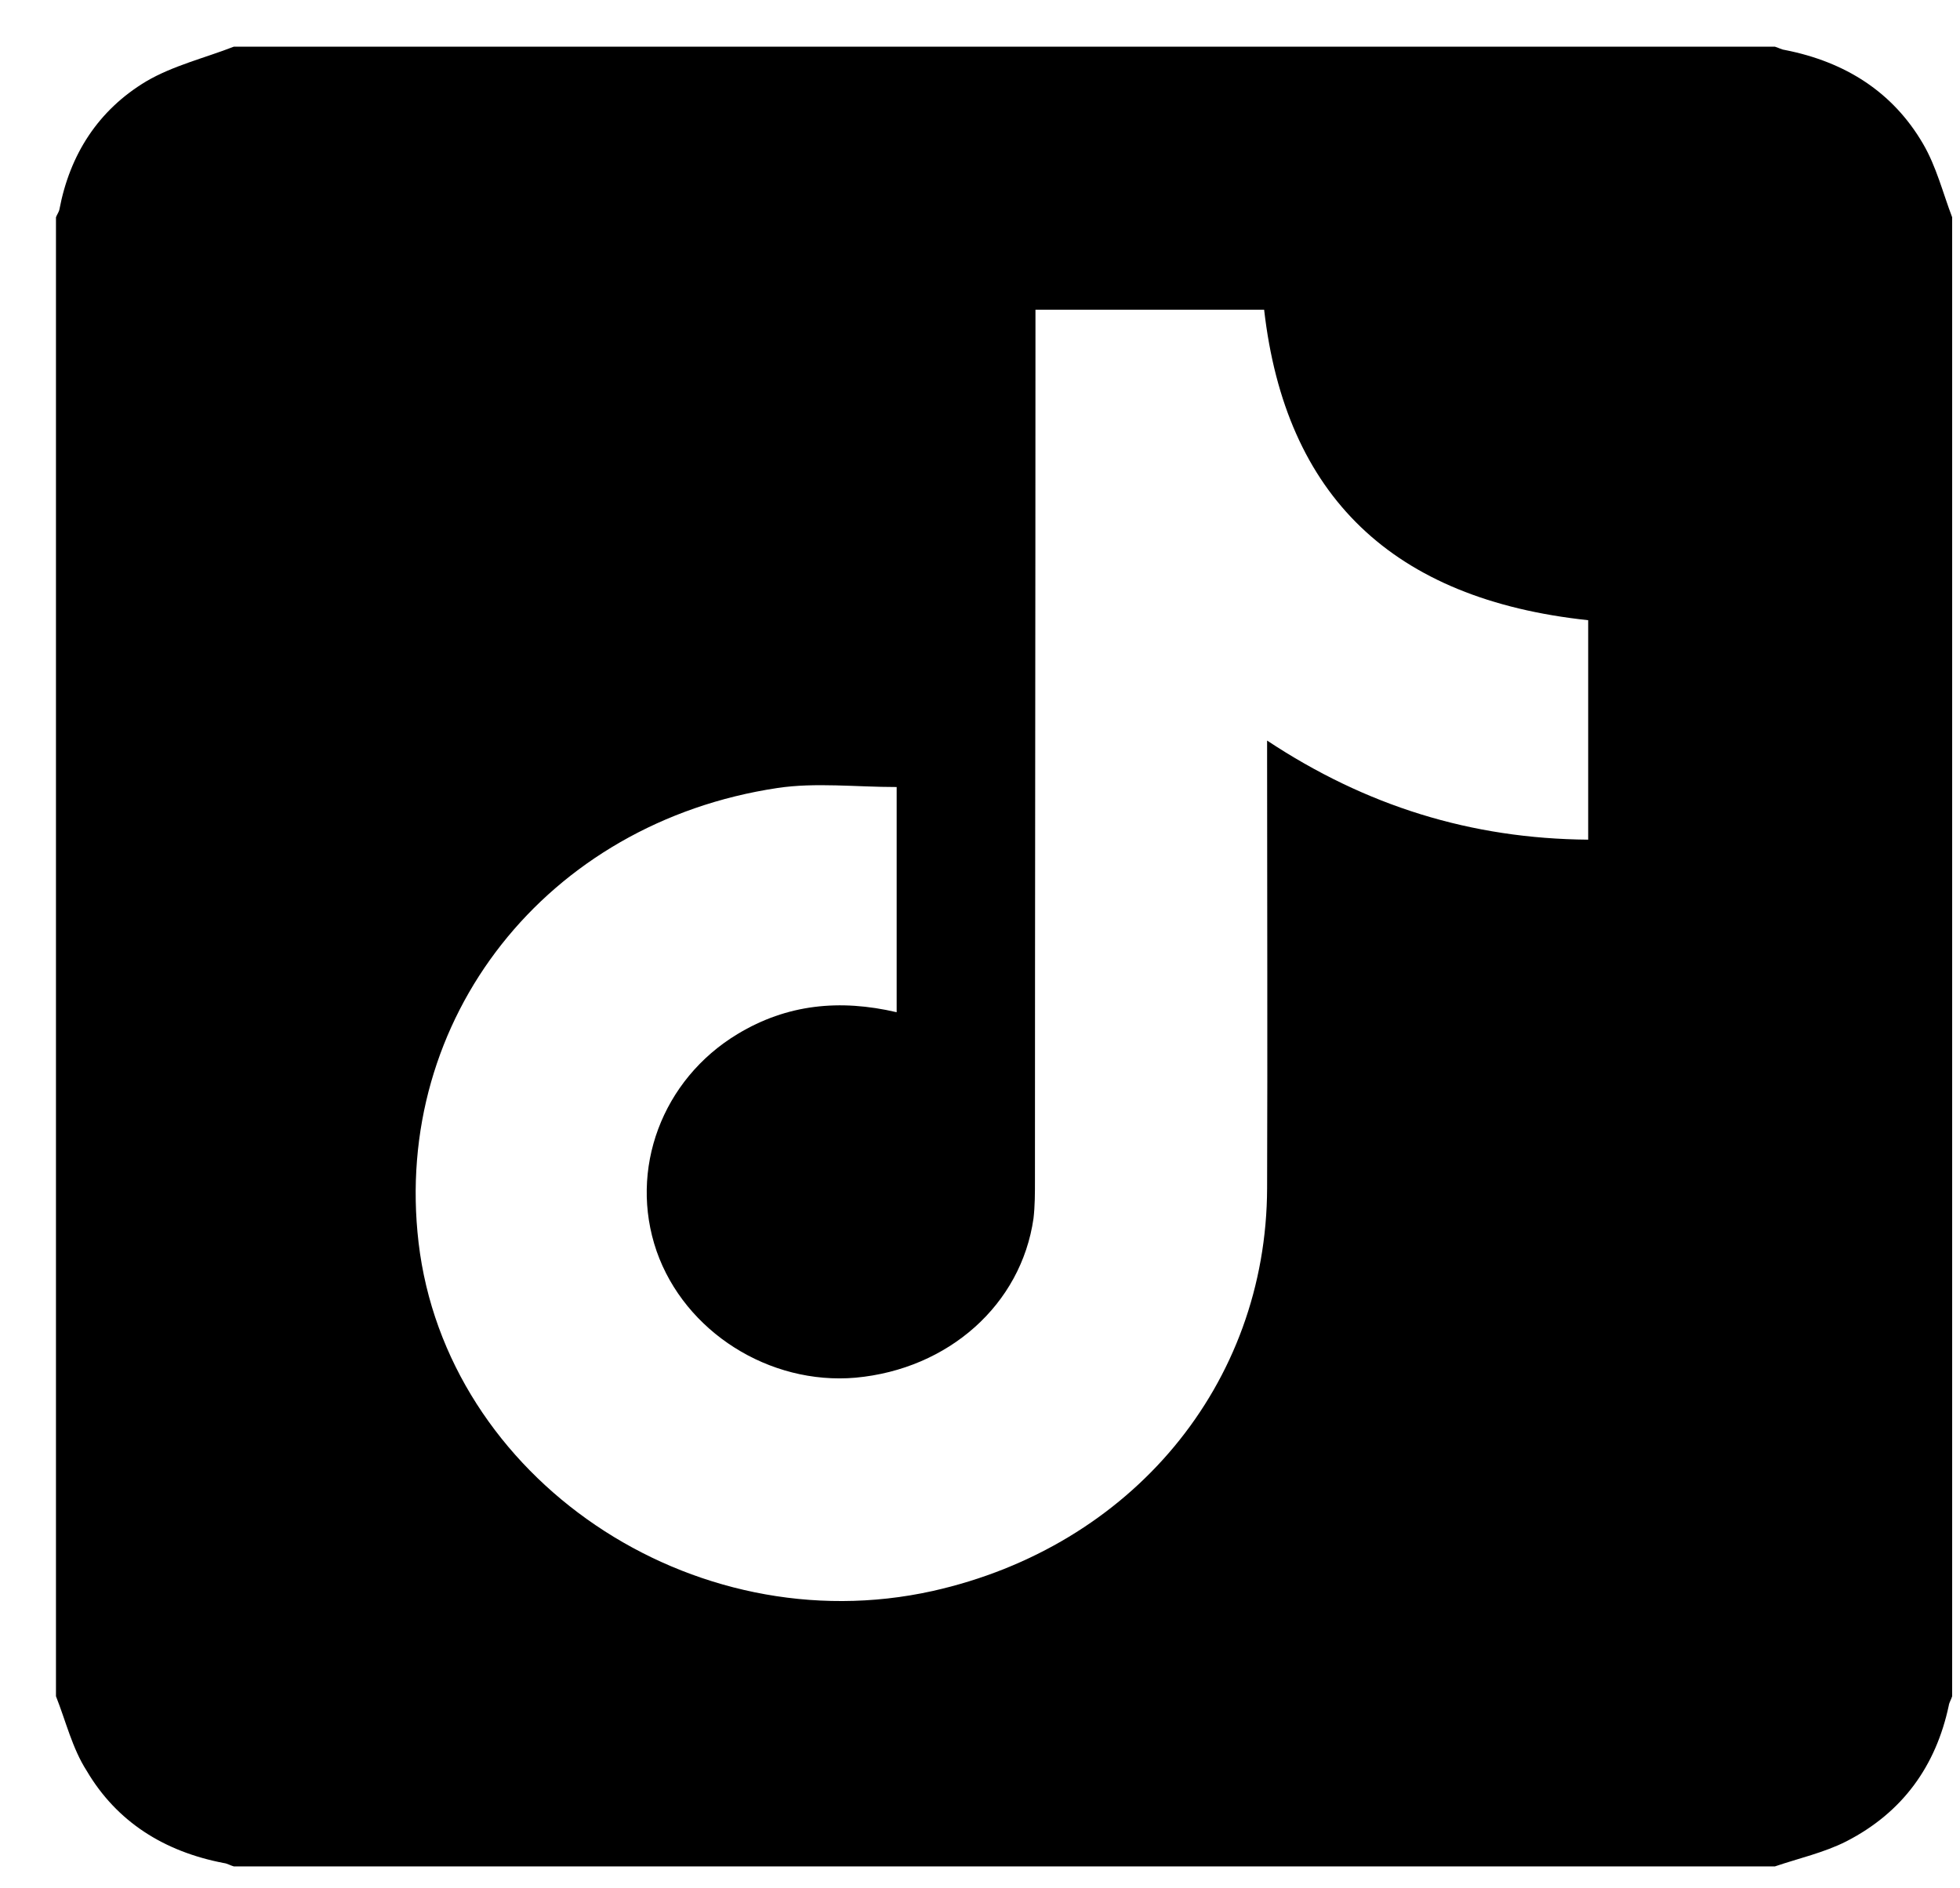
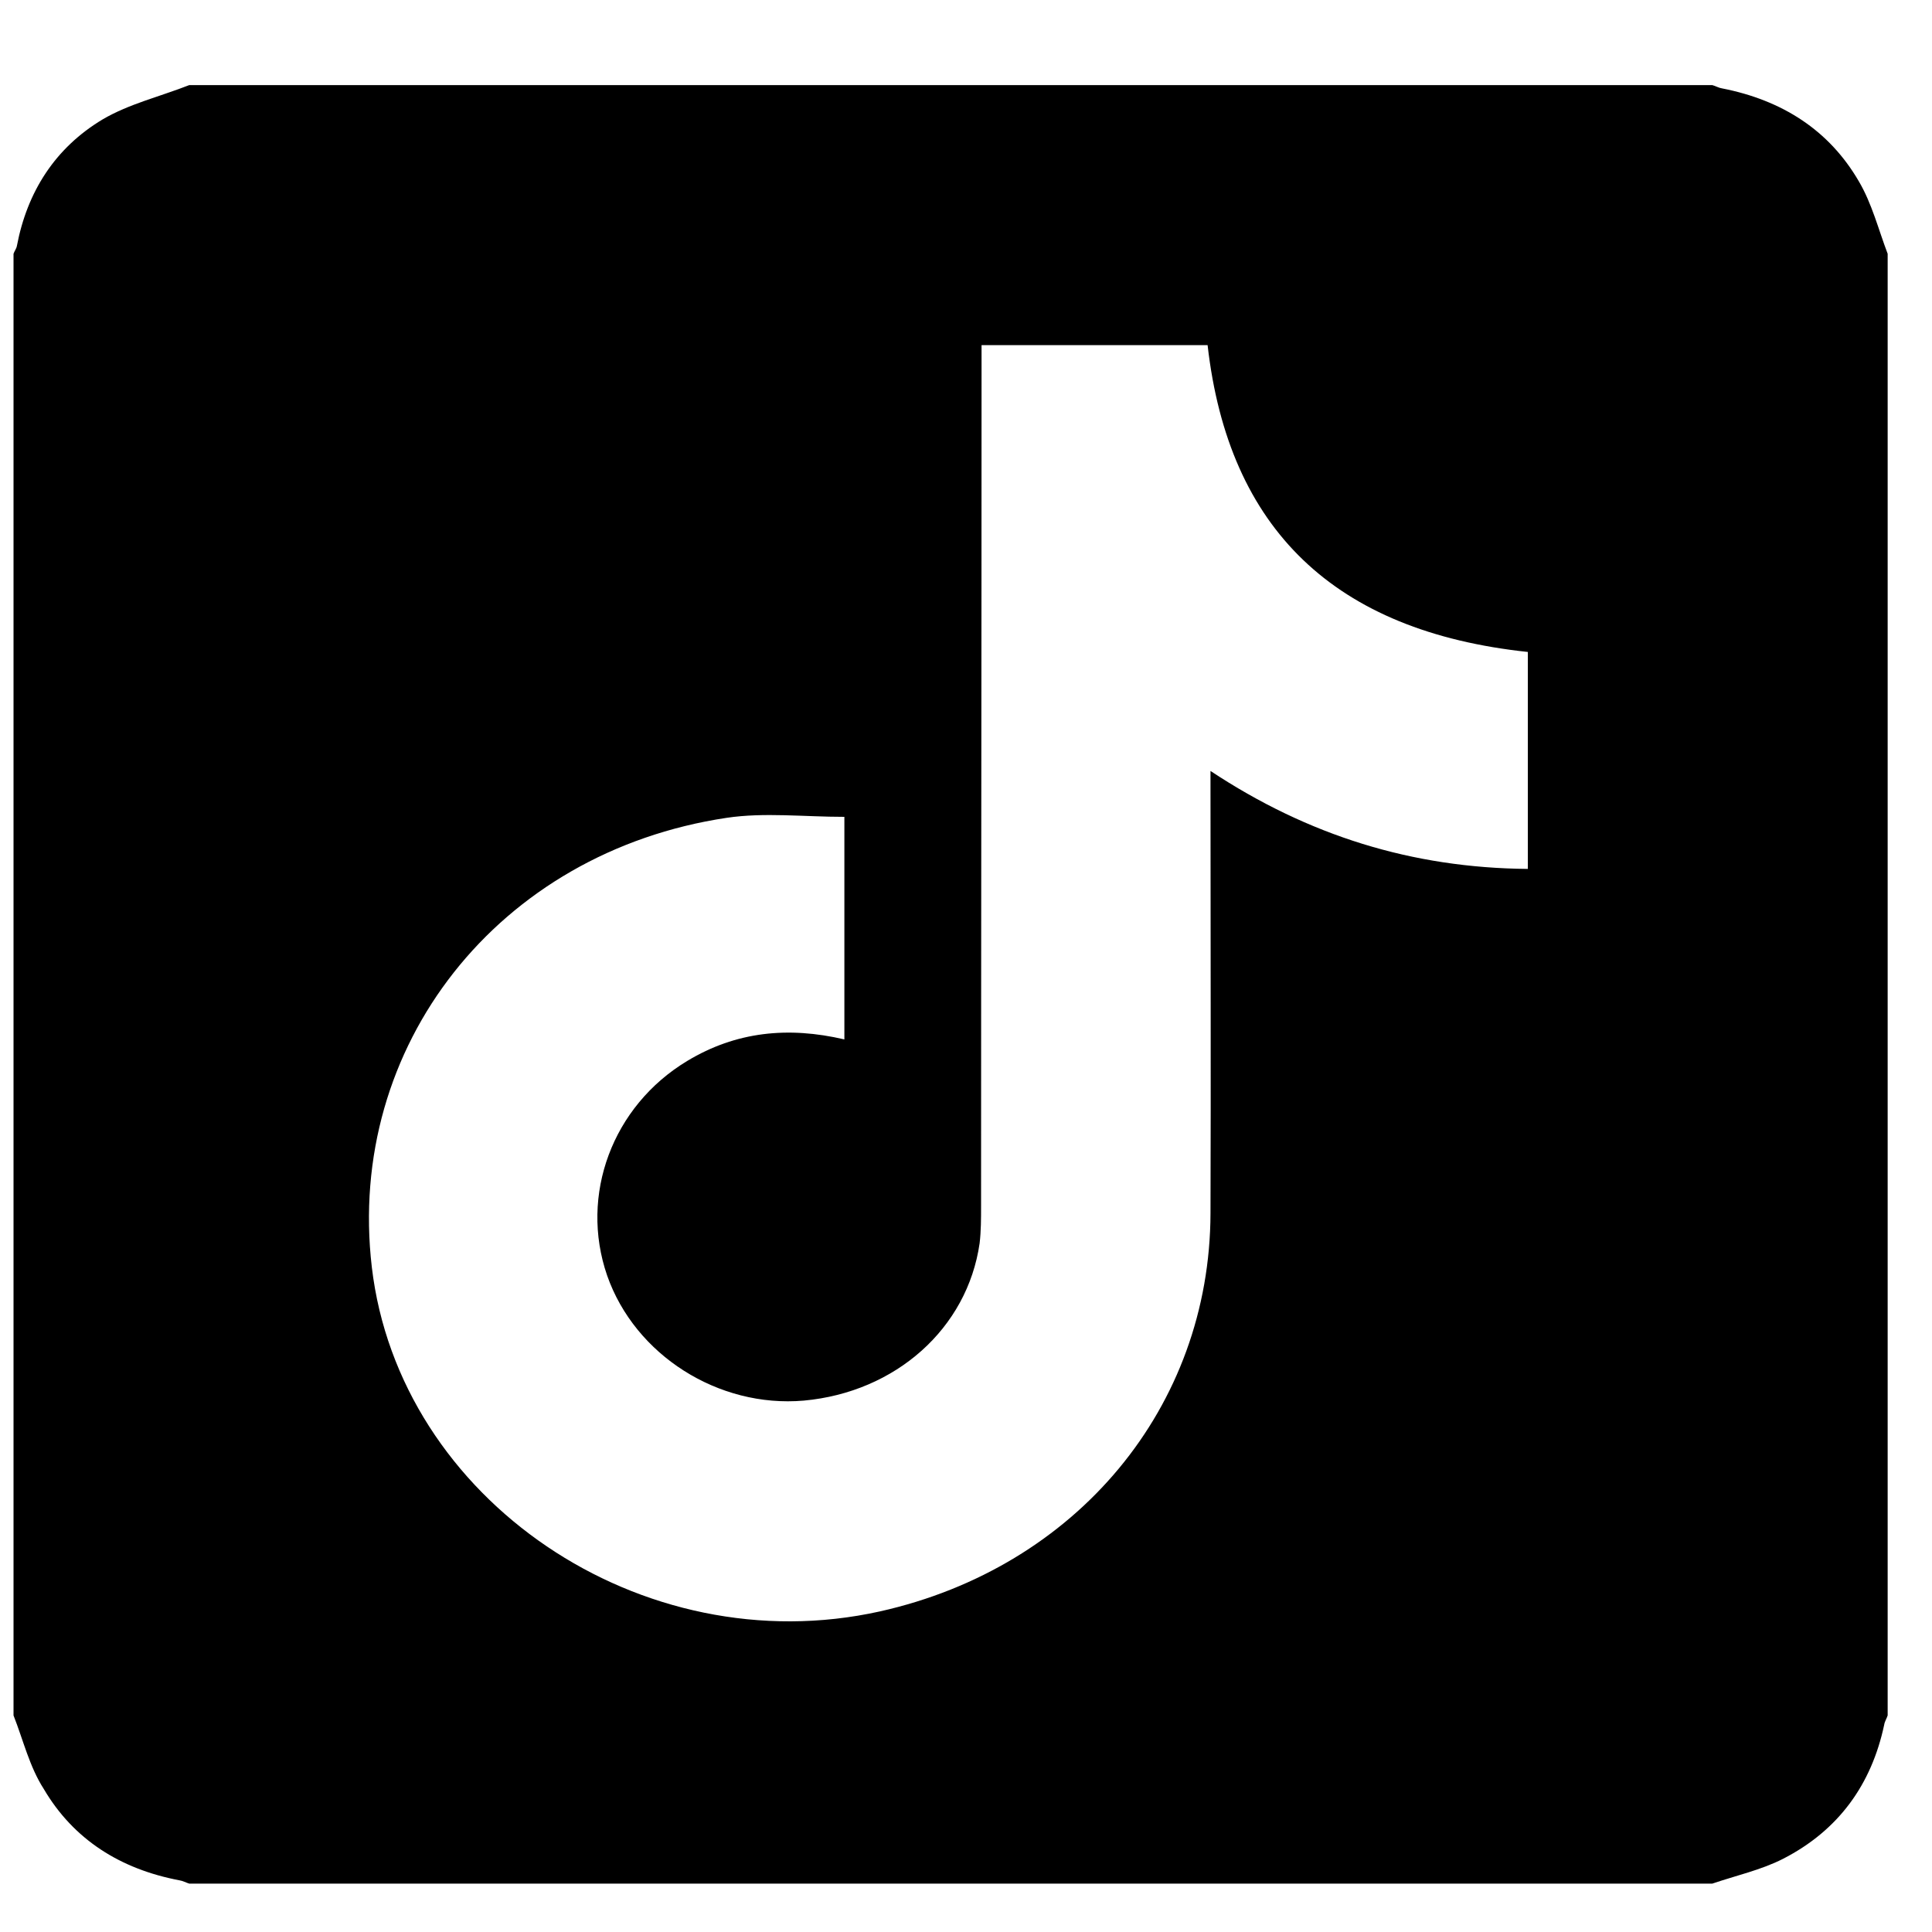
- <svg xmlns="http://www.w3.org/2000/svg" width="27" height="26" viewBox="0 0 27 26" fill="none">
-   <path d="M0.771 23.365C0.771 16.574 0.771 9.784 0.771 2.993C0.785 2.954 0.812 2.921 0.819 2.882C0.962 2.131 1.35 1.518 2.017 1.119C2.384 0.904 2.82 0.799 3.221 0.643C10.297 0.643 17.373 0.643 24.45 0.643C24.497 0.656 24.538 0.682 24.586 0.688C25.422 0.852 26.076 1.269 26.491 1.981C26.674 2.294 26.763 2.654 26.892 2.993C26.892 9.784 26.892 16.574 26.892 23.365C26.879 23.41 26.851 23.45 26.845 23.495C26.668 24.324 26.212 24.964 25.436 25.363C25.13 25.519 24.776 25.598 24.45 25.709C17.373 25.709 10.297 25.709 3.221 25.709C3.173 25.696 3.132 25.669 3.085 25.663C2.262 25.506 1.608 25.095 1.193 24.39C0.996 24.083 0.908 23.711 0.771 23.365ZM12.352 13.943C12.352 12.885 12.352 11.867 12.352 10.841C11.787 10.841 11.236 10.776 10.712 10.854C7.528 11.331 5.405 14.034 5.766 17.116C6.147 20.361 9.528 22.653 12.849 21.915C15.591 21.301 17.448 19.068 17.455 16.365C17.462 14.406 17.455 12.448 17.455 10.489C17.455 10.404 17.455 10.319 17.455 10.201C18.816 11.102 20.265 11.553 21.878 11.566C21.878 10.534 21.878 9.529 21.878 8.543C19.183 8.256 17.707 6.832 17.414 4.266C16.373 4.266 15.332 4.266 14.264 4.266C14.264 4.384 14.264 4.488 14.264 4.593C14.264 8.484 14.257 12.376 14.257 16.267C14.257 16.437 14.257 16.613 14.237 16.783C14.067 17.971 13.066 18.859 11.787 18.977C10.597 19.081 9.433 18.344 9.045 17.234C8.657 16.11 9.12 14.87 10.161 14.243C10.841 13.832 11.569 13.76 12.352 13.943Z" fill="black" />
+ <svg xmlns="http://www.w3.org/2000/svg" width="20" height="20" viewBox="0 0 20 20" fill="none">
+   <path d="M0.14 17.758C0.14 12.714 0.14 7.671 0.14 2.627C0.15 2.598 0.17 2.574 0.175 2.545C0.281 1.987 0.569 1.531 1.064 1.235C1.337 1.075 1.661 0.998 1.959 0.881C7.215 0.881 12.47 0.881 17.726 0.881C17.762 0.891 17.792 0.91 17.827 0.915C18.449 1.037 18.934 1.347 19.242 1.876C19.379 2.108 19.445 2.375 19.541 2.627C19.541 7.671 19.541 12.714 19.541 17.758C19.53 17.792 19.51 17.821 19.505 17.855C19.374 18.471 19.035 18.946 18.459 19.242C18.232 19.358 17.969 19.416 17.726 19.499C12.47 19.499 7.215 19.499 1.959 19.499C1.924 19.489 1.893 19.47 1.858 19.465C1.246 19.349 0.761 19.043 0.453 18.519C0.306 18.291 0.241 18.015 0.14 17.758ZM8.741 10.76C8.741 9.974 8.741 9.218 8.741 8.456C8.321 8.456 7.912 8.408 7.523 8.466C5.158 8.82 3.581 10.828 3.849 13.117C4.132 15.527 6.644 17.229 9.11 16.681C11.146 16.225 12.526 14.567 12.531 12.559C12.536 11.104 12.531 9.649 12.531 8.194C12.531 8.131 12.531 8.068 12.531 7.981C13.542 8.65 14.618 8.985 15.816 8.995C15.816 8.228 15.816 7.482 15.816 6.749C13.815 6.536 12.718 5.479 12.501 3.573C11.728 3.573 10.954 3.573 10.161 3.573C10.161 3.66 10.161 3.738 10.161 3.815C10.161 6.706 10.156 9.596 10.156 12.486C10.156 12.613 10.156 12.743 10.141 12.87C10.014 13.752 9.272 14.412 8.321 14.499C7.437 14.576 6.573 14.028 6.285 13.204C5.997 12.37 6.34 11.449 7.114 10.983C7.619 10.678 8.16 10.624 8.741 10.76Z" fill="black" />
</svg>
